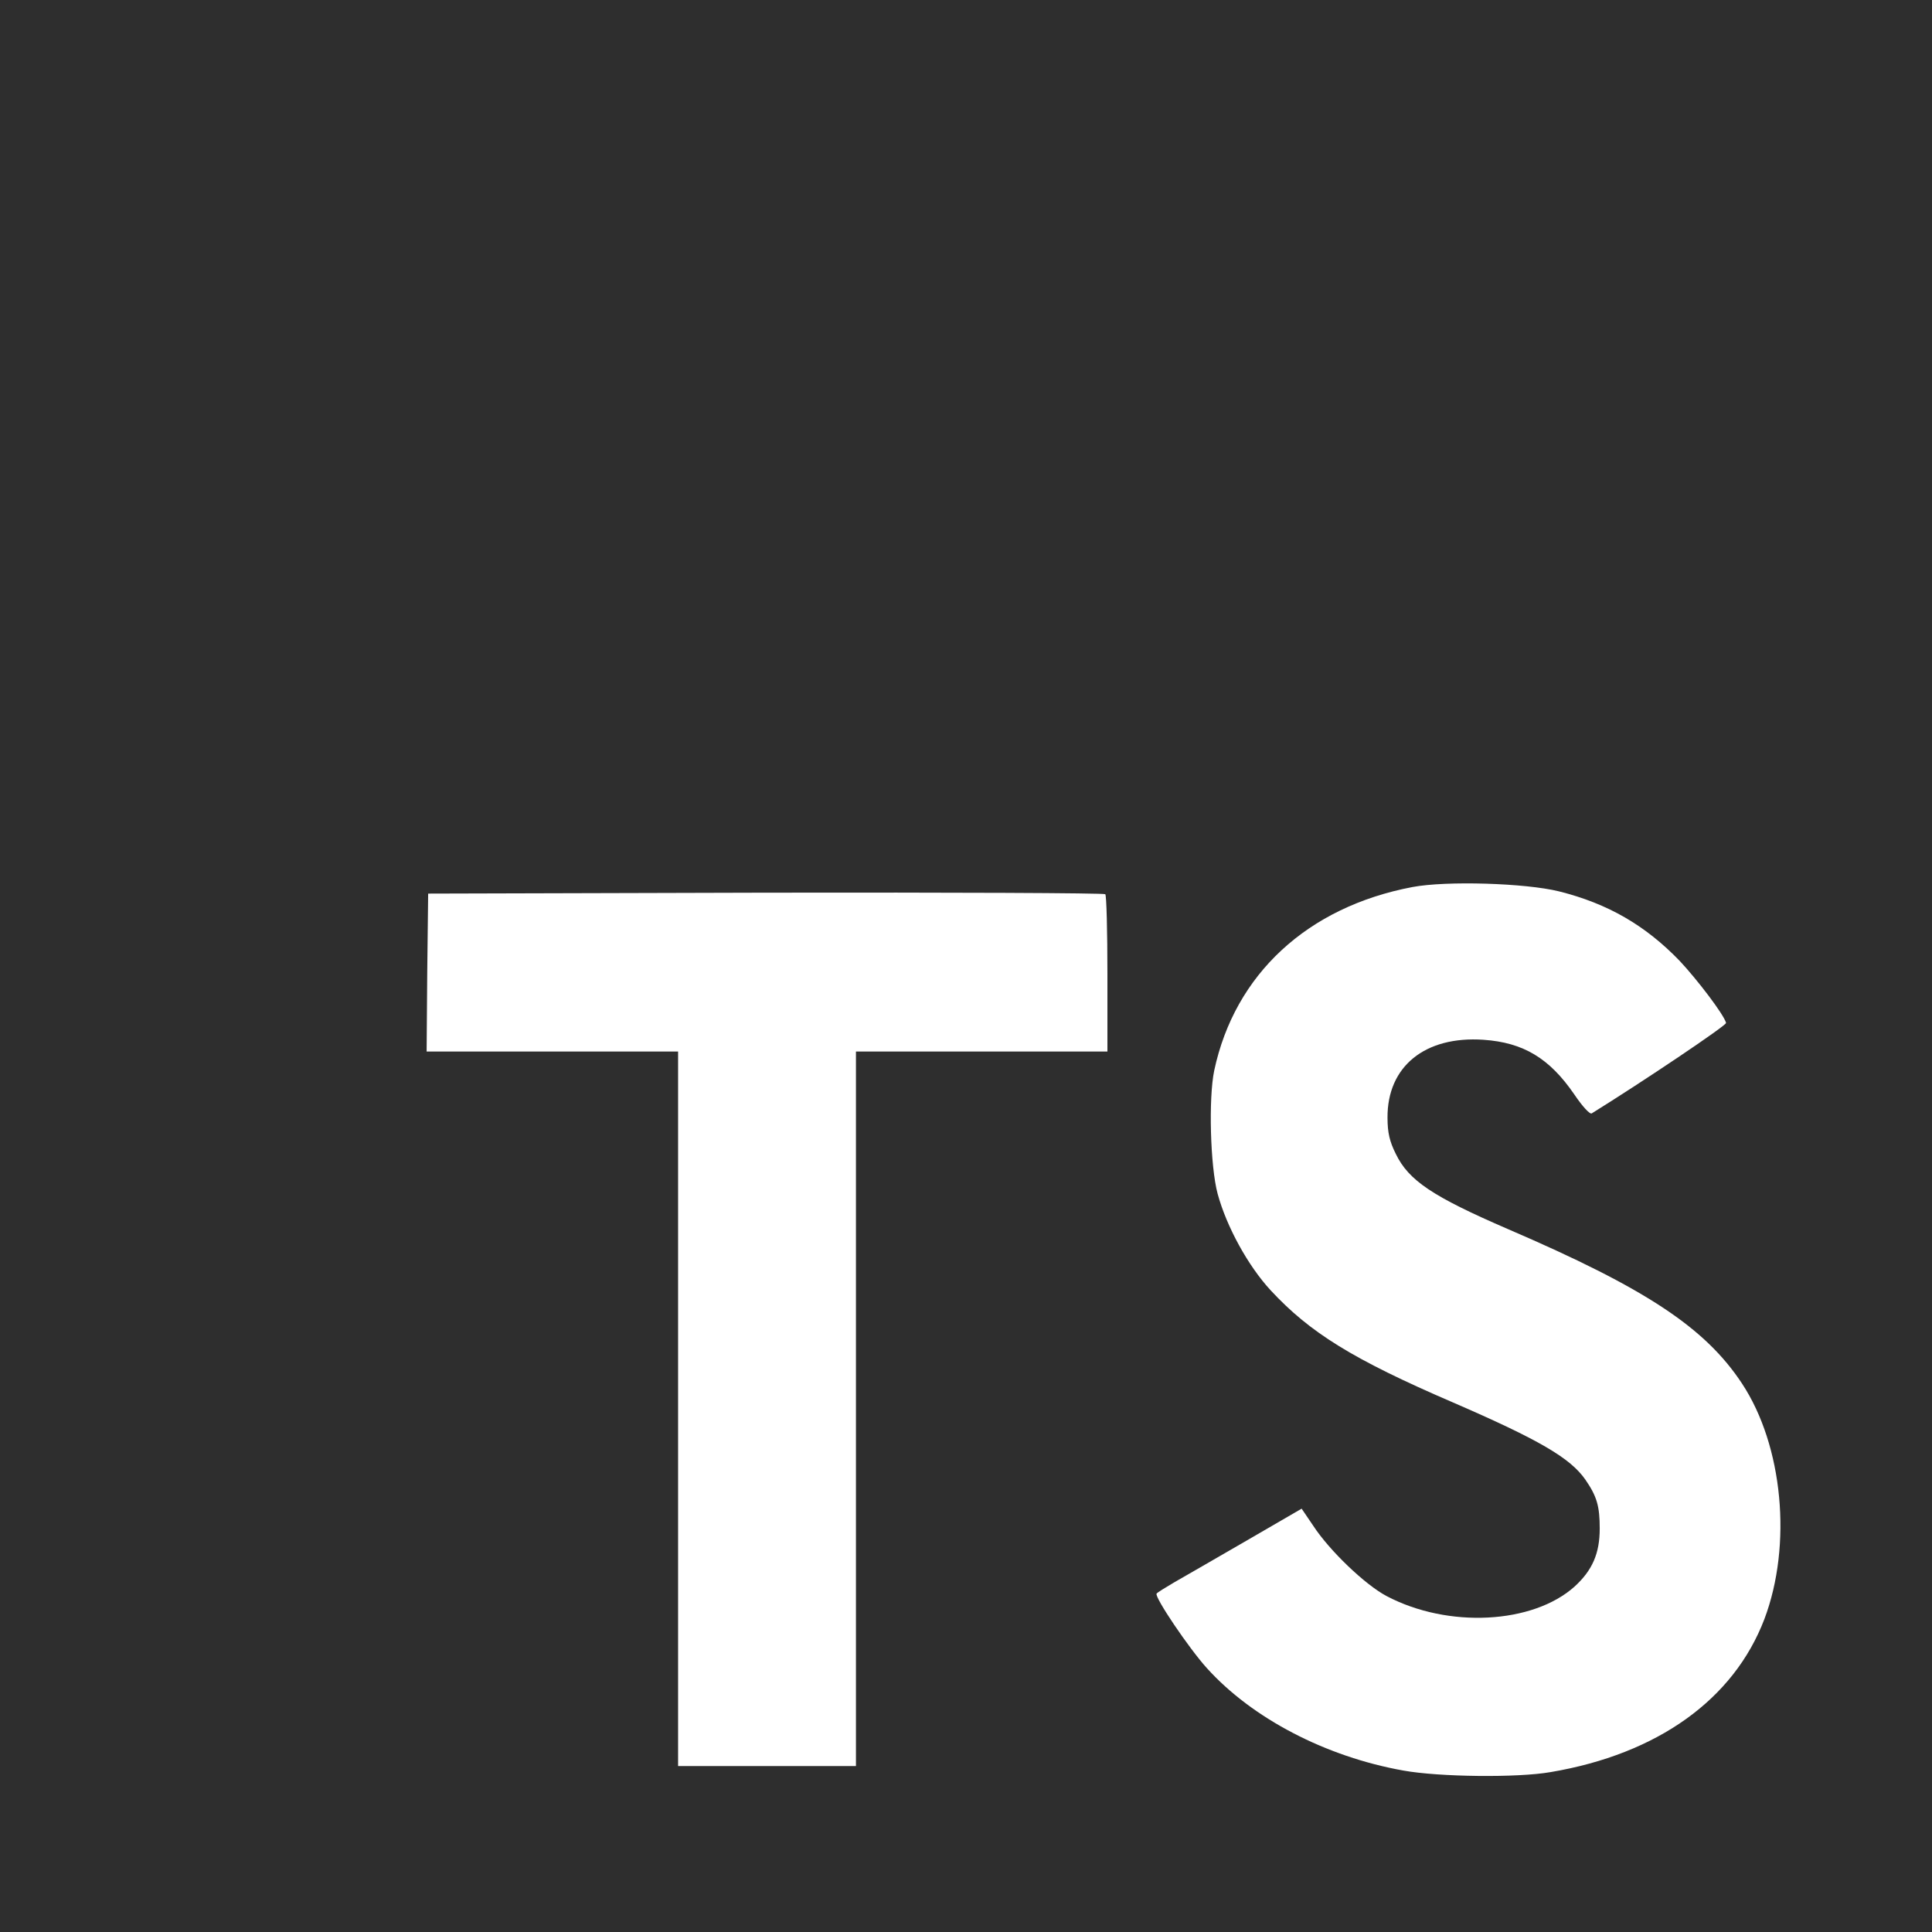
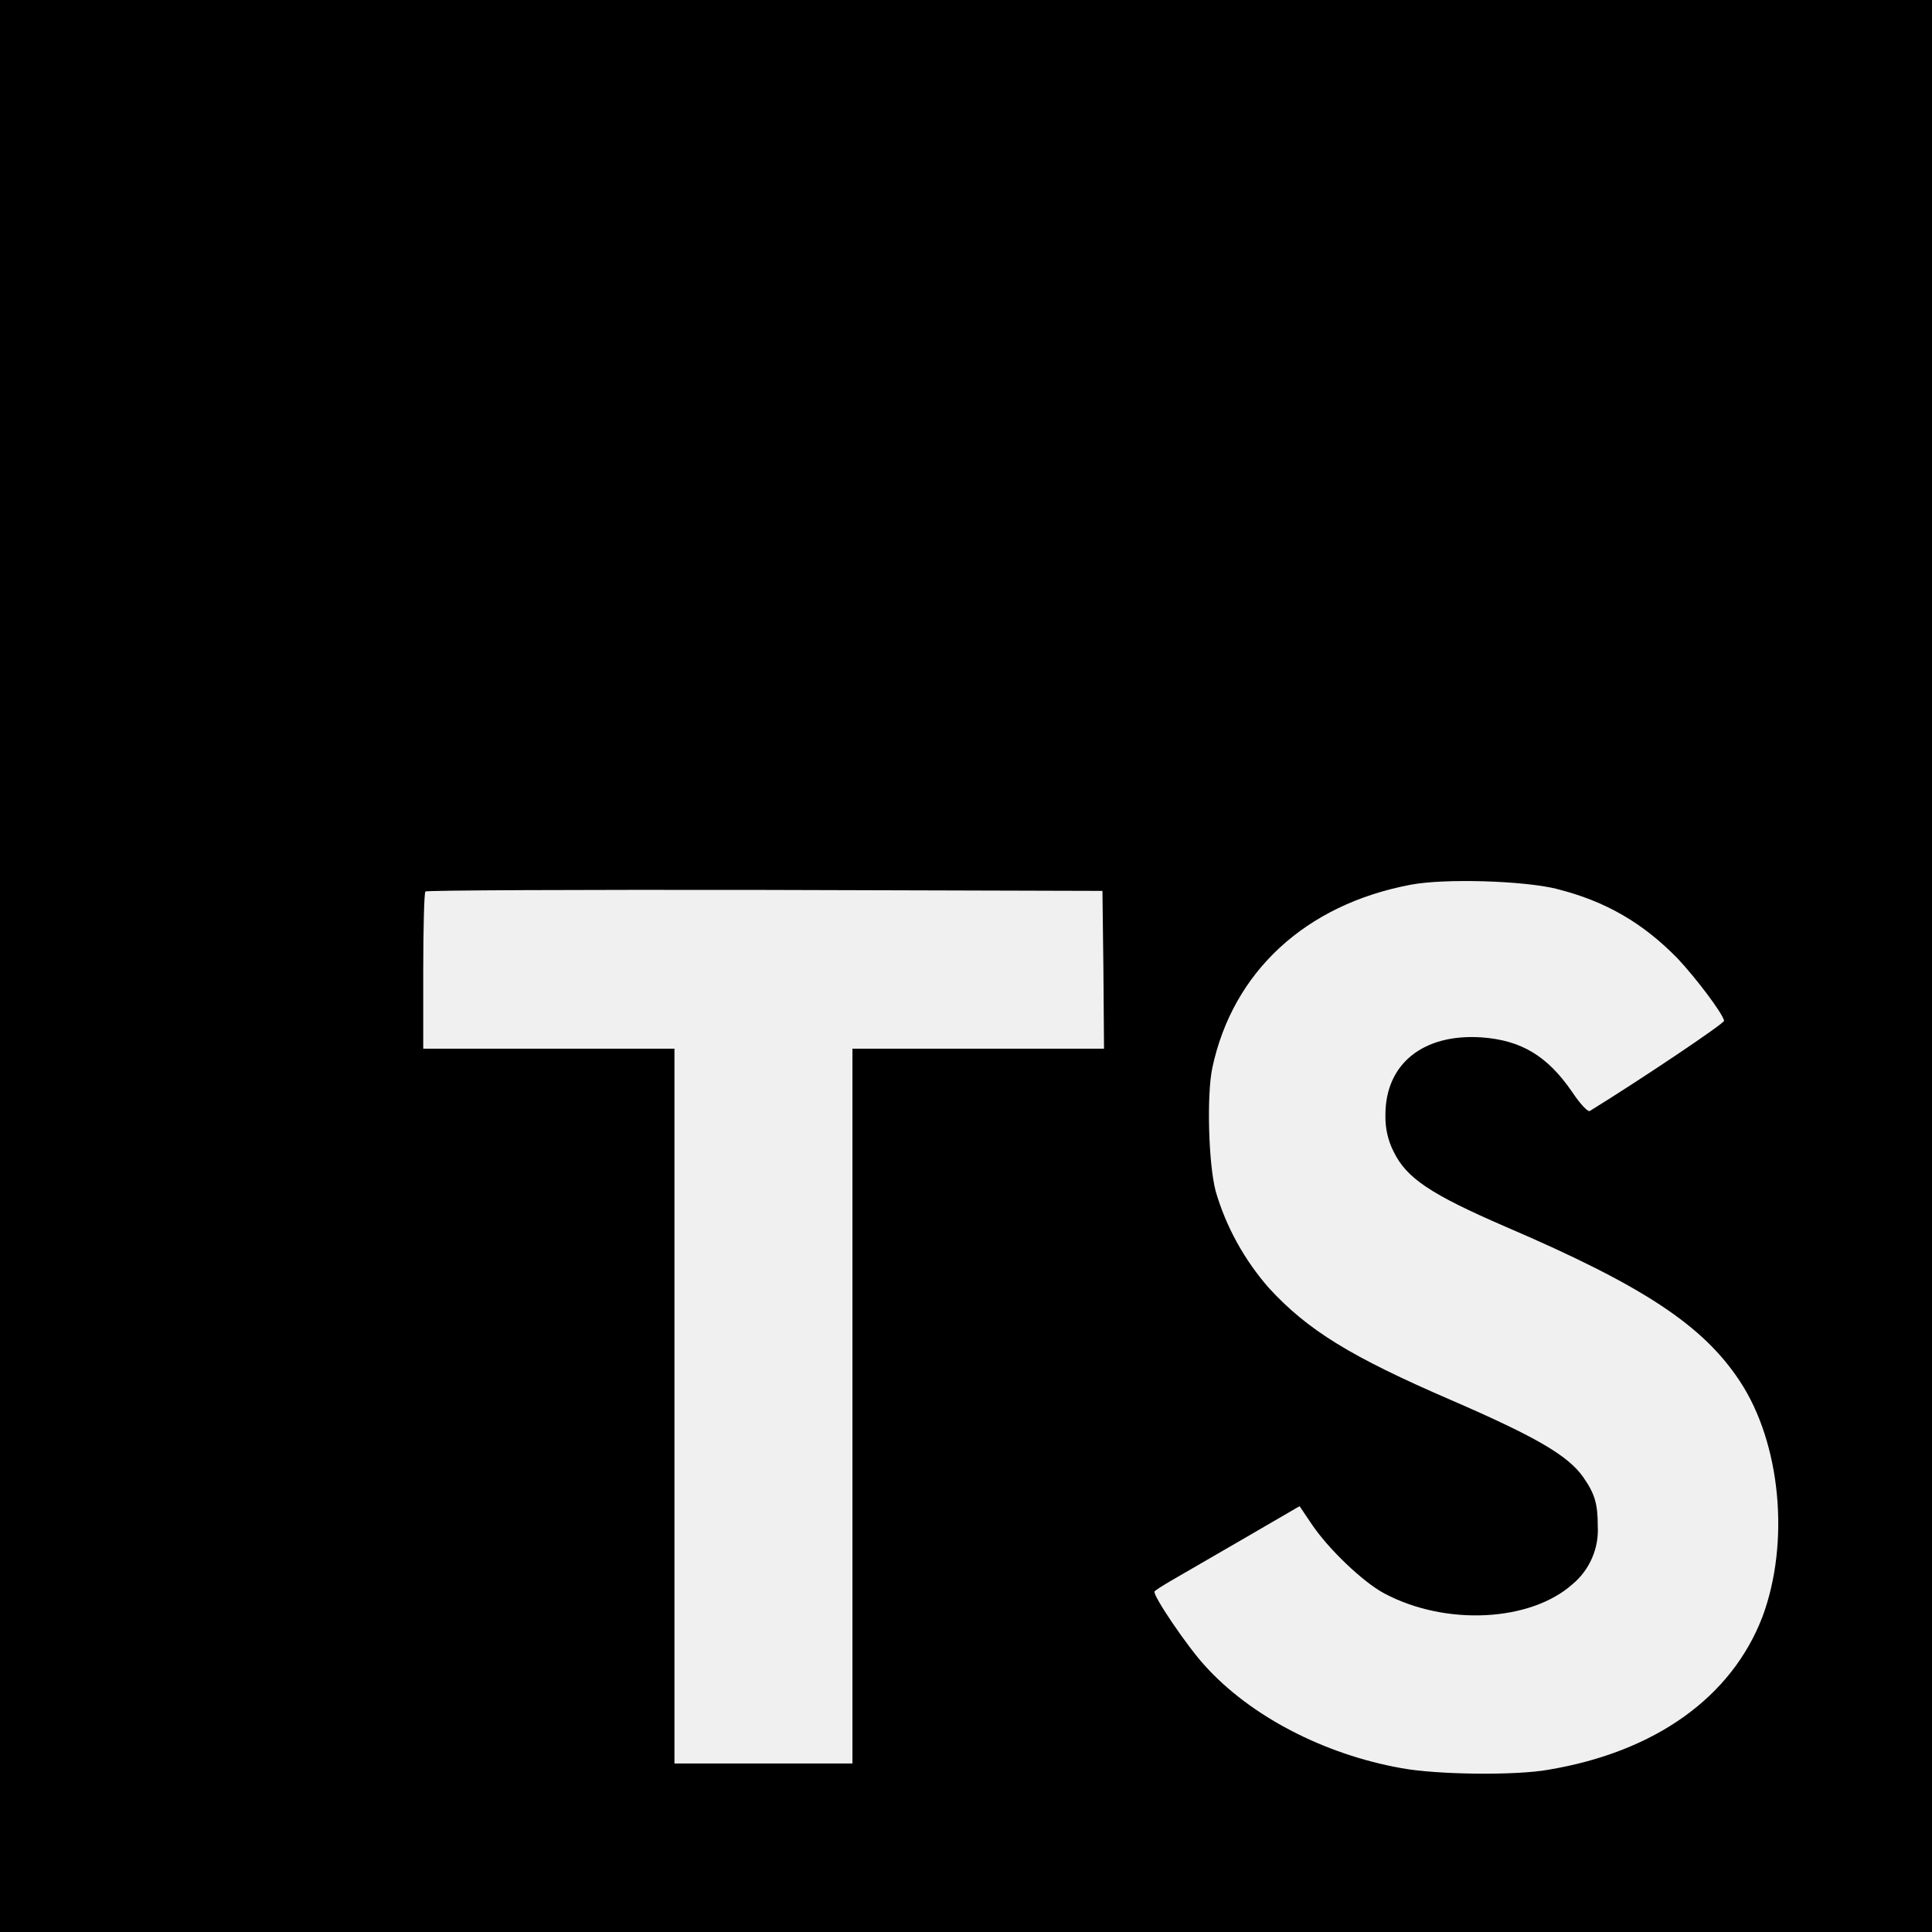
- <svg xmlns="http://www.w3.org/2000/svg" width="800px" height="800px" viewBox="0 0 256 256" version="1.1" preserveAspectRatio="xMidYMid" fill="#2E2E2E">
+ <svg xmlns="http://www.w3.org/2000/svg" width="64px" height="64px" viewBox="0 0 32 32">
  <g id="SVGRepo_bgCarrier" stroke-width="0" />
  <g id="SVGRepo_tracerCarrier" stroke-linecap="round" stroke-linejoin="round" />
  <g id="SVGRepo_iconCarrier">
-     <g>
-       <polygon fill="#2E2E2E" transform="translate(128, 128) scale(1, -1) translate(-128, -128) " points="0 128 0 0 128 0 256 0 256 128 256 256 128 256 0 256"> </polygon>
-       <path d="M146.658,223.437 L146.739,212.953 L130.079,212.953 L113.419,212.953 L113.419,165.613 L113.419,118.274 L101.635,118.274 L89.851,118.274 L89.851,165.613 L89.851,212.953 L73.19,212.953 L56.53,212.953 L56.53,223.234 C56.53,228.923 56.652,233.677 56.814,233.799 C56.936,233.961 77.213,234.043 101.797,234.002 L146.536,233.88 L146.658,223.437 Z" fill="#FFFFFF" transform="translate(101.6346, 176.143) rotate(-180) translate(-101.6346, -176.143) "> </path>
-       <path d="M206.567,234.272 C213.068,232.647 218.026,229.762 222.577,225.048 C224.934,222.529 228.428,217.937 228.713,216.84 C228.794,216.515 217.66,209.038 210.915,204.852 C210.671,204.69 209.696,205.746 208.598,207.372 C205.307,212.167 201.853,214.239 196.57,214.605 C188.809,215.133 183.811,211.07 183.852,204.284 C183.852,202.292 184.136,201.114 184.949,199.489 C186.656,195.953 189.825,193.84 199.781,189.533 C218.107,181.65 225.949,176.449 230.826,169.053 C236.271,160.804 237.49,147.638 233.792,137.845 C229.729,127.199 219.651,119.966 205.469,117.569 C201.081,116.797 190.678,116.918 185.965,117.772 C175.684,119.6 165.932,124.68 159.918,131.344 C157.561,133.945 152.969,140.731 153.254,141.218 C153.376,141.381 154.432,142.031 155.61,142.722 C156.748,143.372 161.056,145.851 165.119,148.207 L172.474,152.474 L174.018,150.198 C176.172,146.907 180.885,142.397 183.73,140.893 C191.897,136.586 203.113,137.195 208.639,142.153 C210.996,144.306 211.971,146.541 211.971,149.833 C211.971,152.799 211.605,154.099 210.061,156.334 C208.07,159.179 204.007,161.576 192.466,166.574 C179.26,172.263 173.571,175.798 168.37,181.406 C165.363,184.657 162.518,189.858 161.34,194.206 C160.365,197.823 160.121,206.884 160.893,210.541 C163.616,223.301 173.246,232.2 187.143,234.841 C191.654,235.694 202.137,235.369 206.567,234.272 Z" fill="#FFFFFF" transform="translate(194.5785, 176.1902) scale(1, -1) translate(-194.5785, -176.1902) "> </path>
-     </g>
+     <path d="M0 16v16h32v-32h-32zM25.786 14.724c0.813 0.203 1.432 0.568 2.005 1.156 0.292 0.312 0.729 0.885 0.766 1.026 0.010 0.042-1.38 0.974-2.224 1.495-0.031 0.021-0.156-0.109-0.292-0.313-0.411-0.599-0.844-0.859-1.505-0.906-0.969-0.063-1.594 0.443-1.589 1.292-0.005 0.208 0.042 0.417 0.135 0.599 0.214 0.443 0.615 0.708 1.854 1.245 2.292 0.984 3.271 1.635 3.88 2.557 0.682 1.031 0.833 2.677 0.375 3.906-0.51 1.328-1.771 2.234-3.542 2.531-0.547 0.099-1.849 0.083-2.438-0.026-1.286-0.229-2.505-0.865-3.255-1.698-0.297-0.323-0.87-1.172-0.833-1.229 0.016-0.021 0.146-0.104 0.292-0.188s0.682-0.396 1.188-0.688l0.922-0.536 0.193 0.286c0.271 0.411 0.859 0.974 1.214 1.161 1.021 0.542 2.422 0.464 3.115-0.156 0.281-0.234 0.438-0.594 0.417-0.958 0-0.37-0.047-0.536-0.24-0.813-0.25-0.354-0.755-0.656-2.198-1.281-1.651-0.714-2.365-1.151-3.010-1.854-0.406-0.464-0.708-1.010-0.88-1.599-0.12-0.453-0.151-1.589-0.057-2.042 0.339-1.599 1.547-2.708 3.281-3.036 0.563-0.109 1.875-0.068 2.427 0.068zM18.276 16.063l0.010 1.307h-4.167v11.839h-2.948v-11.839h-4.161v-1.281c0-0.714 0.016-1.307 0.036-1.323 0.016-0.021 2.547-0.031 5.62-0.026l5.594 0.016z" />
  </g>
</svg>
